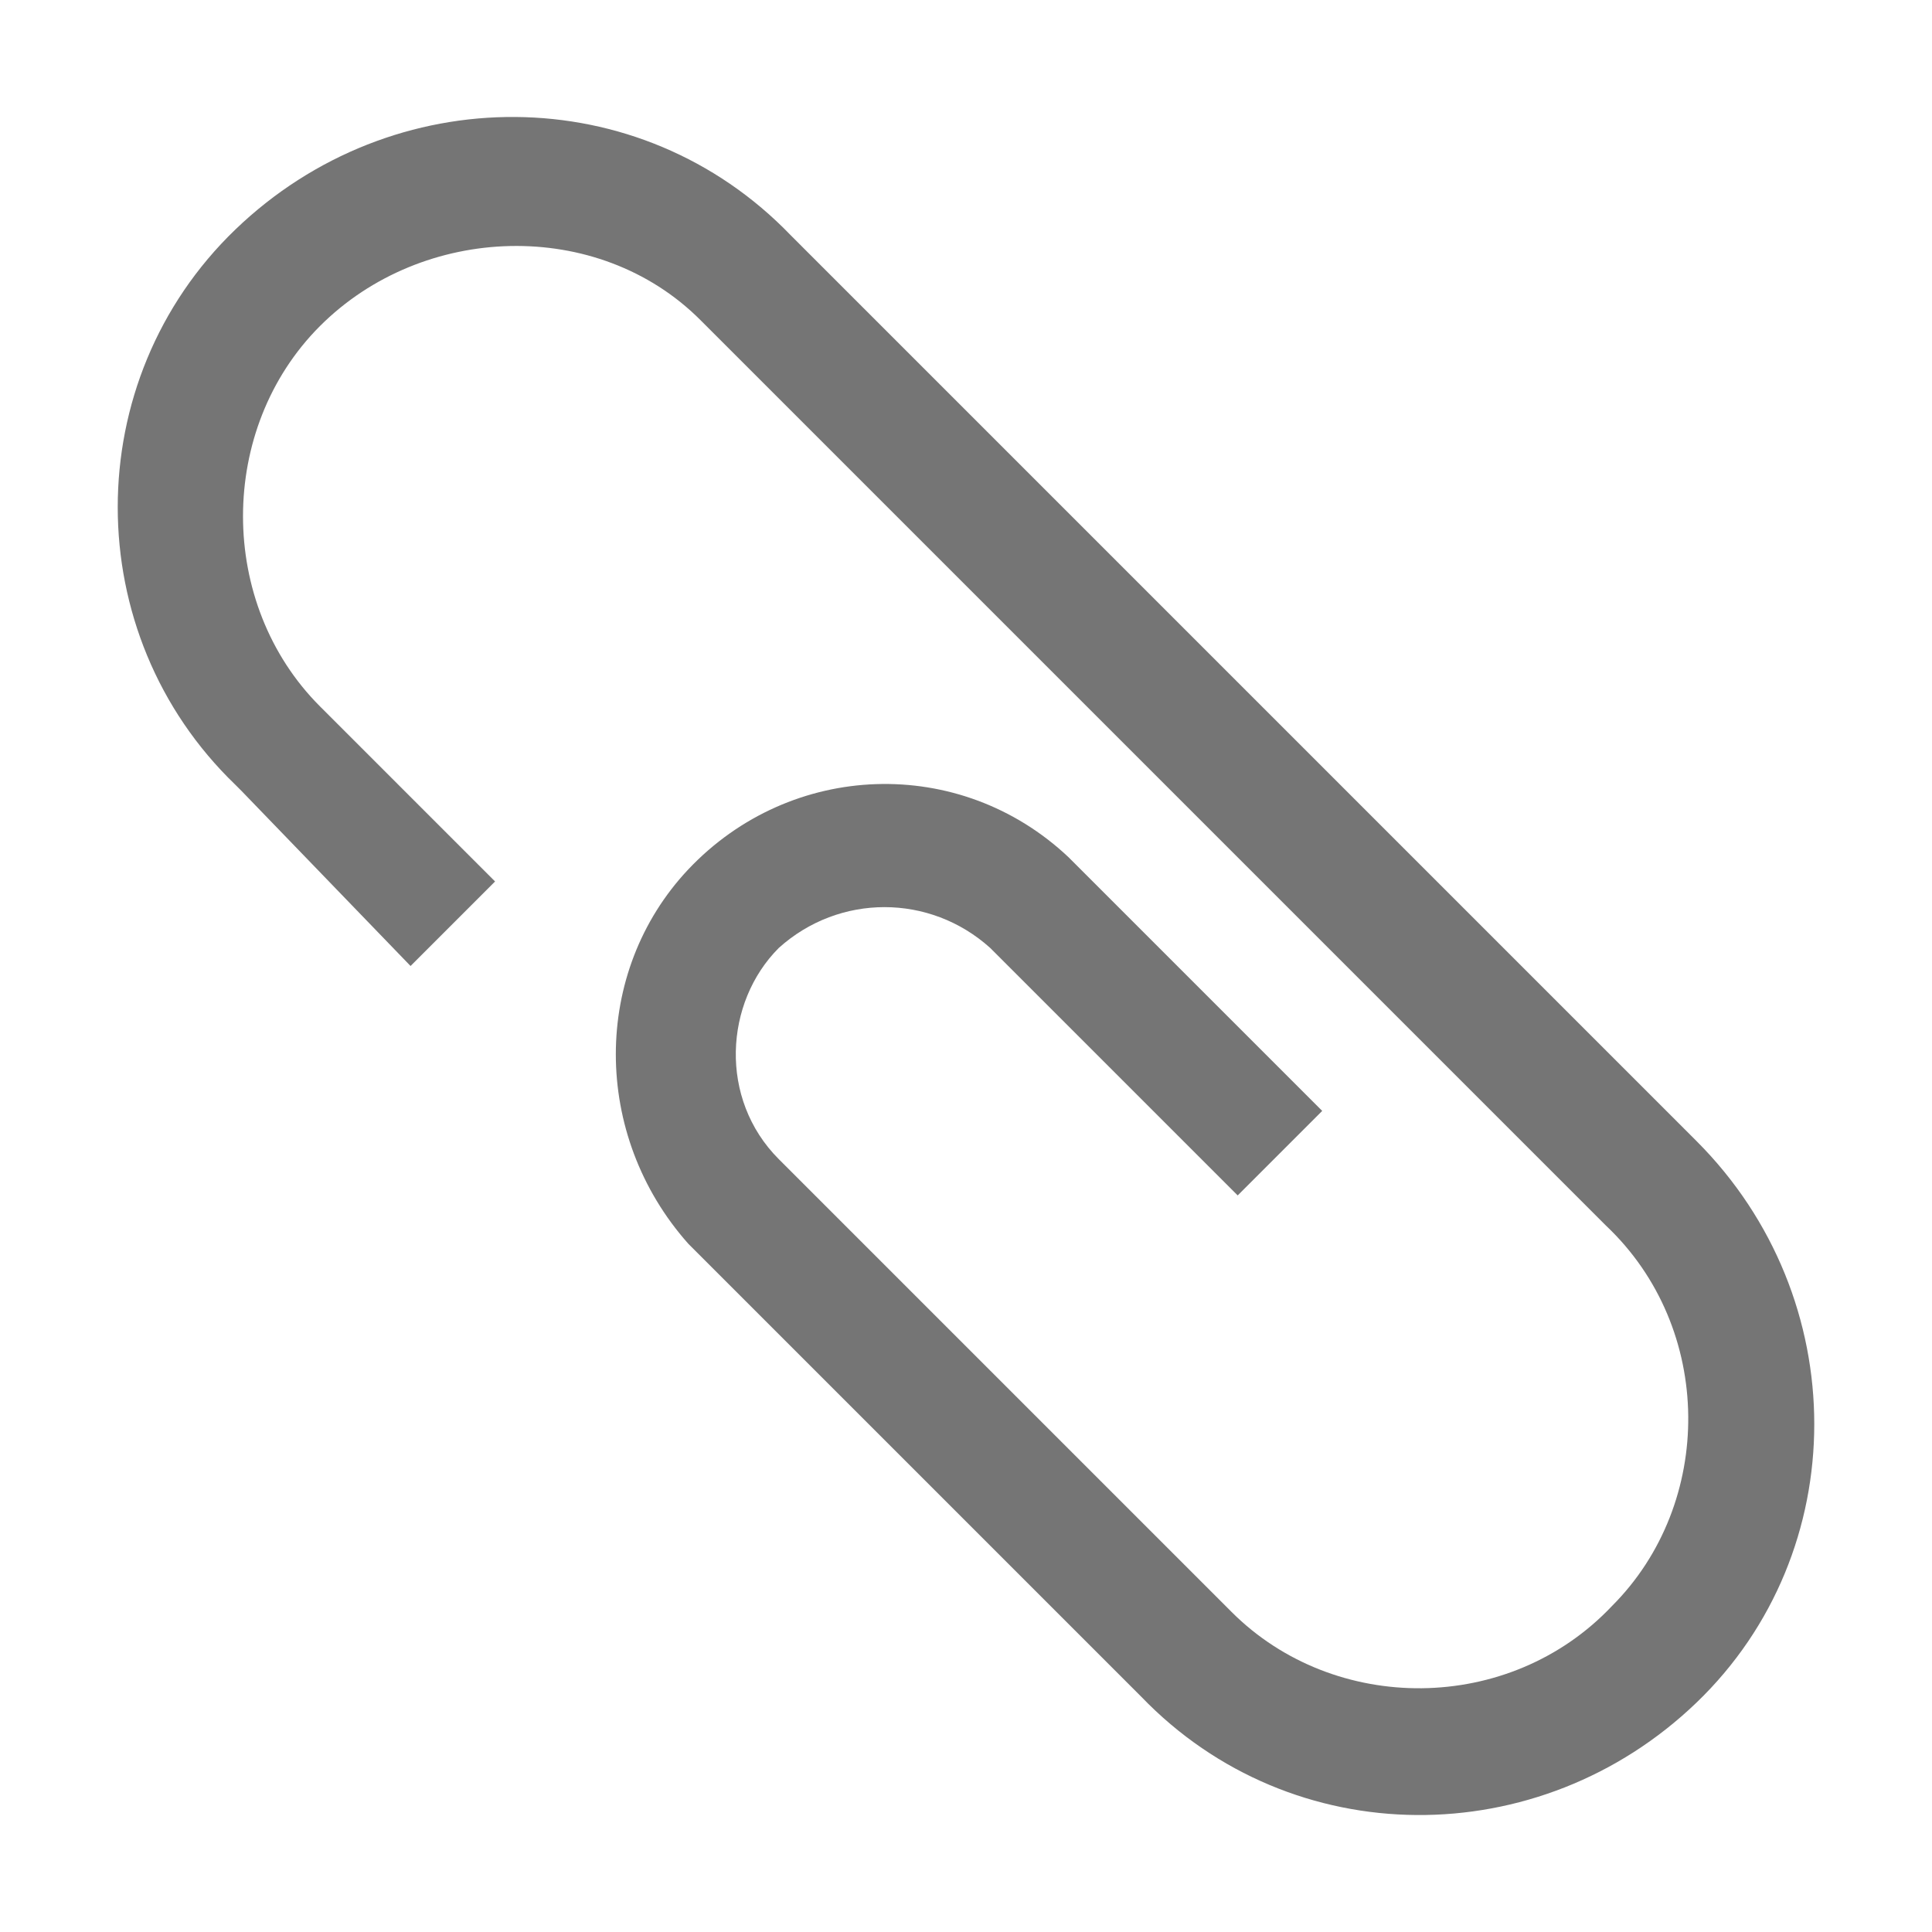
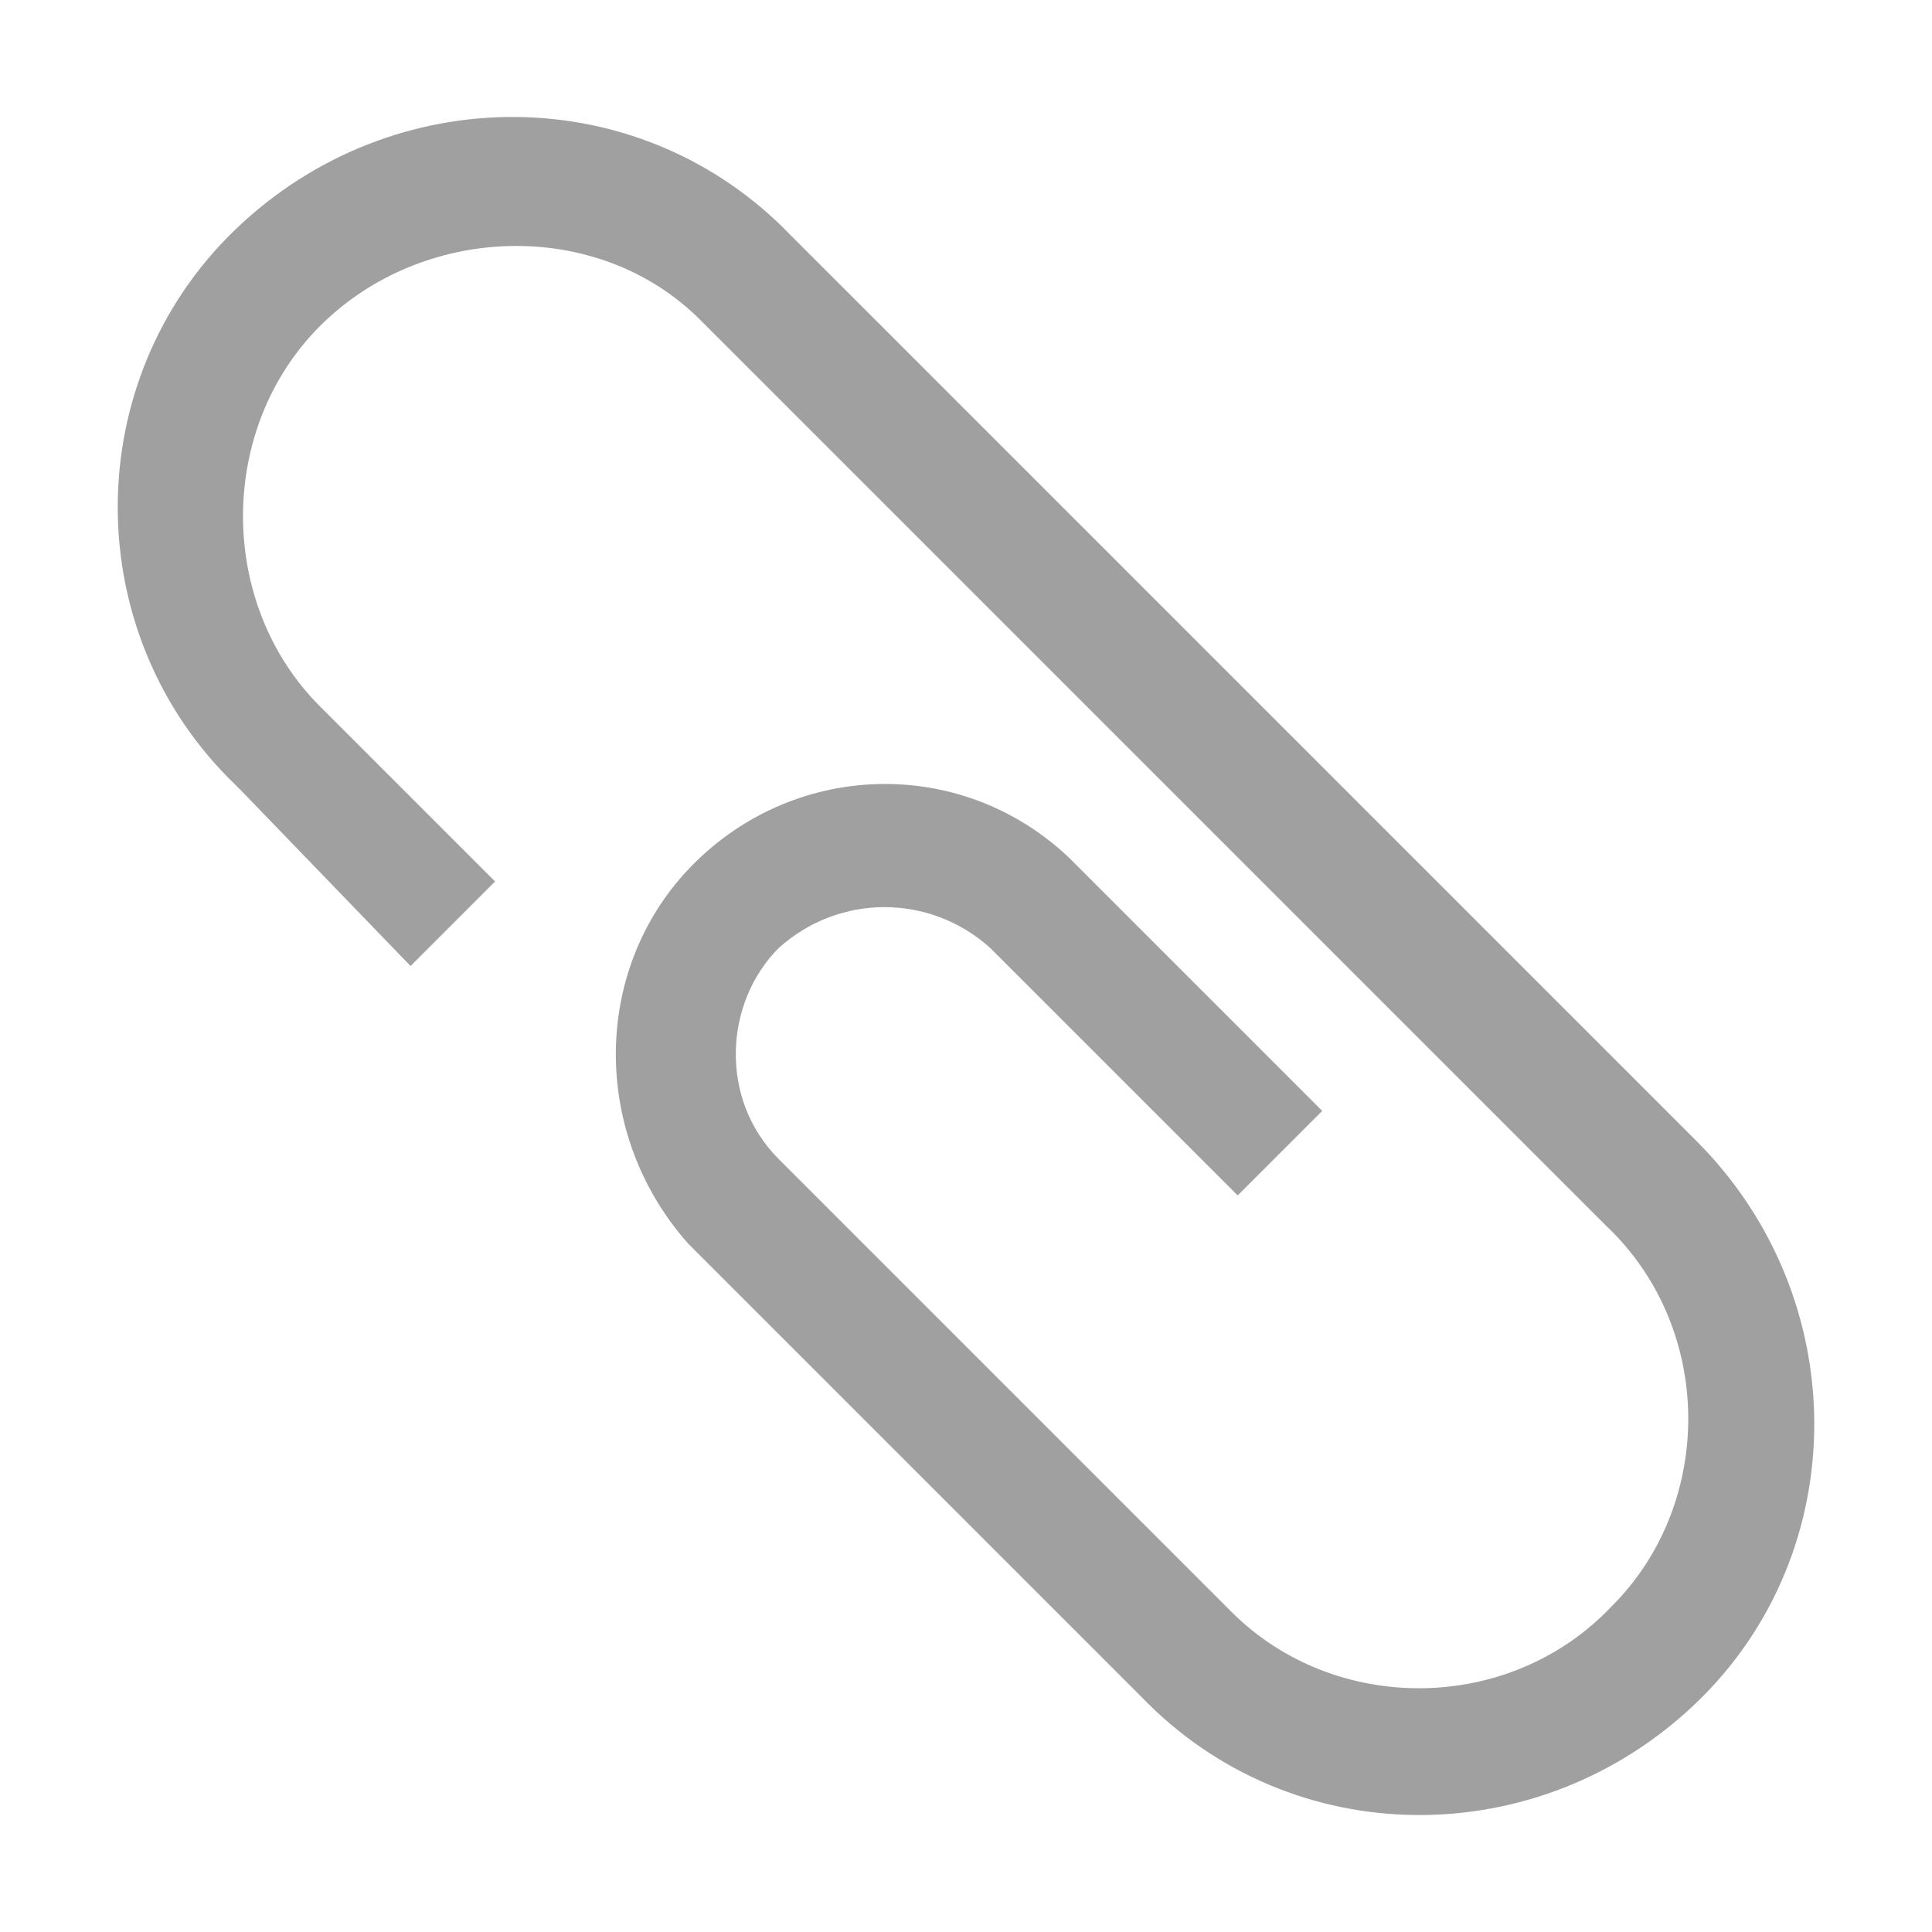
<svg xmlns="http://www.w3.org/2000/svg" version="1.1" id="icon" x="0px" y="0px" width="32" height="32" viewBox="0 0 32 32" style="enable-background:new 0 0 32 32;" xml:space="preserve">
  <style type="text/css">
	.st0{fill:none;}
</style>
-   <path d="M28.1,18.9L13.1,3.9c-2.5-2.6-6.6-2.6-9.2-0.1S1.3,10.5,3.9,13c0,0,0.1,0.1,0.1,0.1L6.8,16l1.4-1.4l-2.9-2.9  C3.6,10,3.6,7.1,5.3,5.4s4.6-1.8,6.3-0.1c0,0,0,0,0.1,0.1l14.9,14.9c1.8,1.7,1.8,4.6,0.1,6.3c-1.7,1.8-4.6,1.8-6.3,0.1  c0,0,0,0-0.1-0.1l-7.4-7.4c-1-1-0.9-2.6,0-3.5c1-0.9,2.5-0.9,3.5,0l4.1,4.1l1.4-1.4c0,0-4.2-4.2-4.2-4.2c-1.8-1.7-4.6-1.6-6.3,0.2  c-1.6,1.7-1.6,4.4,0,6.2l7.5,7.5c2.5,2.6,6.6,2.6,9.2,0.1S30.7,21.5,28.1,18.9C28.1,19,28.1,18.9,28.1,18.9L28.1,18.9z" fill="rgb(117, 117, 117)" />
+   <path d="M28.1,18.9L13.1,3.9c-2.5-2.6-6.6-2.6-9.2-0.1S1.3,10.5,3.9,13c0,0,0.1,0.1,0.1,0.1L6.8,16l1.4-1.4l-2.9-2.9  C3.6,10,3.6,7.1,5.3,5.4s4.6-1.8,6.3-0.1c0,0,0,0,0.1,0.1l14.9,14.9c1.8,1.7,1.8,4.6,0.1,6.3c-1.7,1.8-4.6,1.8-6.3,0.1  c0,0,0,0-0.1-0.1l-7.4-7.4c-1-1-0.9-2.6,0-3.5c1-0.9,2.5-0.9,3.5,0l4.1,4.1l1.4-1.4c0,0-4.2-4.2-4.2-4.2c-1.8-1.7-4.6-1.6-6.3,0.2  c-1.6,1.7-1.6,4.4,0,6.2l7.5,7.5c2.5,2.6,6.6,2.6,9.2,0.1S30.7,21.5,28.1,18.9C28.1,19,28.1,18.9,28.1,18.9L28.1,18.9z" fill="rgb(160, 160, 160)" />
  <rect id="_Transparent_Rectangle_" class="st0" width="32" height="32" />
</svg>
